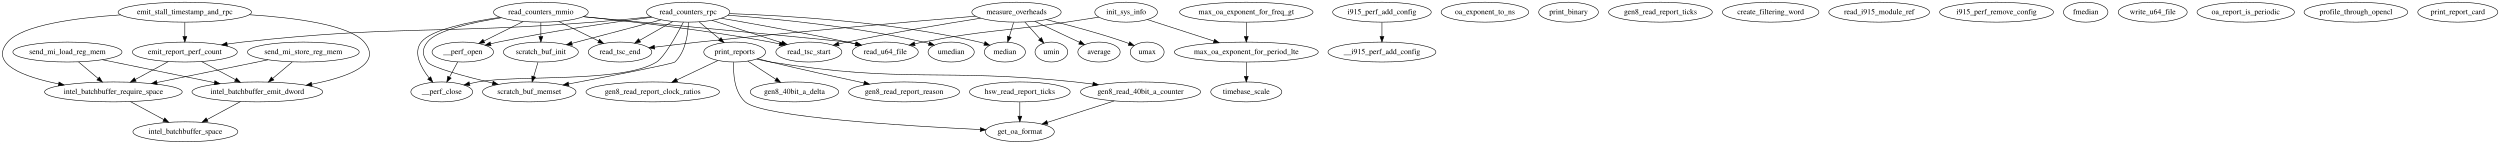
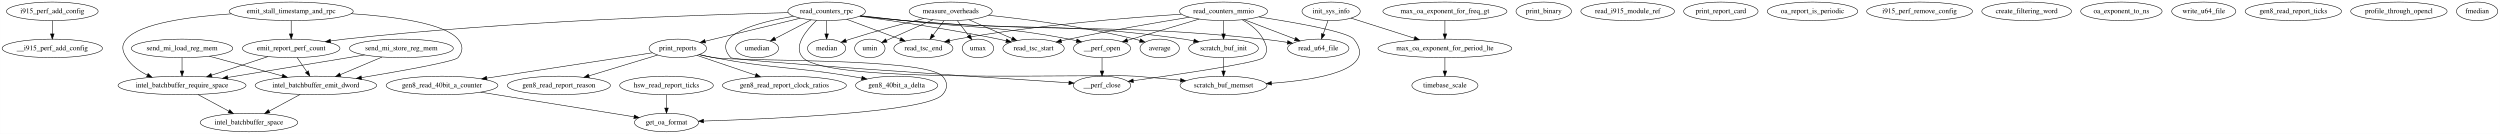
- <svg xmlns="http://www.w3.org/2000/svg" width="4515pt" height="260pt" viewBox="0.00 0.00 4514.89 260.00">
+ <svg xmlns="http://www.w3.org/2000/svg" width="4856pt" height="260pt" viewBox="0.00 0.00 4855.79 260.00">
  <g id="graph0" class="graph" transform="scale(1 1) rotate(0) translate(4 256)">
-     <polygon fill="white" stroke="none" points="-4,4 -4,-256 4510.89,-256 4510.89,4 -4,4" />
+     <polygon fill="white" stroke="none" points="-4,4 -4,-256 4851.79,-256 4851.79,4 -4,4" />
    <g id="node1" class="node">
-       <ellipse fill="none" stroke="black" cx="460.742" cy="-90" rx="118.079" ry="18" />
-       <text text-anchor="middle" x="460.742" y="-86.3" font-family="Times,serif" font-size="14.00">intel_batchbuffer_emit_dword</text>
+       <ellipse fill="none" stroke="black" cx="97.491" cy="-234" rx="89.084" ry="18" />
+       <text text-anchor="middle" x="97.491" y="-230.3" font-family="Times,serif" font-size="14.00">i915_perf_add_config</text>
    </g>
    <g id="node2" class="node">
-       <ellipse fill="none" stroke="black" cx="330.742" cy="-18" rx="94.783" ry="18" />
-       <text text-anchor="middle" x="330.742" y="-14.3" font-family="Times,serif" font-size="14.00">intel_batchbuffer_space</text>
+       <ellipse fill="none" stroke="black" cx="97.491" cy="-162" rx="97.483" ry="18" />
+       <text text-anchor="middle" x="97.491" y="-158.3" font-family="Times,serif" font-size="14.00">__i915_perf_add_config</text>
    </g>
    <g id="edge1" class="edge">
-       <path fill="none" stroke="black" d="M430.263,-72.588C412.252,-62.89 389.26,-50.51 369.913,-40.092" />
-       <polygon fill="black" stroke="black" points="371.494,-36.968 361.03,-35.309 368.175,-43.132 371.494,-36.968" />
+       <path fill="none" stroke="black" d="M97.491,-215.697C97.491,-207.983 97.491,-198.712 97.491,-190.112" />
+       <polygon fill="black" stroke="black" points="100.991,-190.104 97.491,-180.104 93.991,-190.104 100.991,-190.104" />
    </g>
    <g id="node3" class="node">
-       <ellipse fill="none" stroke="black" cx="2491.74" cy="-234" rx="89.084" ry="18" />
-       <text text-anchor="middle" x="2491.74" y="-230.3" font-family="Times,serif" font-size="14.00">i915_perf_add_config</text>
+       <ellipse fill="none" stroke="black" cx="1312.49" cy="-162" rx="55.79" ry="18" />
+       <text text-anchor="middle" x="1312.49" y="-158.3" font-family="Times,serif" font-size="14.00">print_reports</text>
    </g>
    <g id="node4" class="node">
-       <ellipse fill="none" stroke="black" cx="2491.74" cy="-162" rx="97.483" ry="18" />
-       <text text-anchor="middle" x="2491.74" y="-158.3" font-family="Times,serif" font-size="14.00">__i915_perf_add_config</text>
+       <ellipse fill="none" stroke="black" cx="1519.49" cy="-90" rx="120.479" ry="18" />
+       <text text-anchor="middle" x="1519.49" y="-86.3" font-family="Times,serif" font-size="14.00">gen8_read_report_clock_ratios</text>
    </g>
    <g id="edge2" class="edge">
-       <path fill="none" stroke="black" d="M2491.74,-215.697C2491.74,-207.983 2491.74,-198.712 2491.74,-190.112" />
-       <polygon fill="black" stroke="black" points="2495.24,-190.104 2491.74,-180.104 2488.24,-190.104 2495.24,-190.104" />
+       <path fill="none" stroke="black" d="M1349.5,-148.485C1381.07,-137.81 1426.95,-122.293 1463.09,-110.071" />
+       <polygon fill="black" stroke="black" points="1464.66,-113.237 1473.01,-106.718 1462.42,-106.606 1464.66,-113.237" />
    </g>
    <g id="node5" class="node">
-       <ellipse fill="none" stroke="black" cx="972.742" cy="-234" rx="85.585" ry="18" />
-       <text text-anchor="middle" x="972.742" y="-230.3" font-family="Times,serif" font-size="14.00">read_counters_mmio</text>
+       <ellipse fill="none" stroke="black" cx="1737.49" cy="-90" rx="79.886" ry="18" />
+       <text text-anchor="middle" x="1737.49" y="-86.3" font-family="Times,serif" font-size="14.00">gen8_40bit_a_delta</text>
+     </g>
+     <g id="edge3" class="edge">
+       <path fill="none" stroke="black" d="M1354.54,-150.041C1363.71,-147.859 1373.4,-145.715 1382.49,-144 1499.73,-121.893 1530.75,-127.199 1648.49,-108 1655.27,-106.894 1662.33,-105.671 1669.37,-104.403" />
+       <polygon fill="black" stroke="black" points="1670.44,-107.766 1679.64,-102.521 1669.18,-100.88 1670.44,-107.766" />
    </g>
    <g id="node6" class="node">
-       <ellipse fill="none" stroke="black" cx="1456.74" cy="-162" rx="59.59" ry="18" />
-       <text text-anchor="middle" x="1456.74" y="-158.3" font-family="Times,serif" font-size="14.00">read_tsc_start</text>
-     </g>
-     <g id="edge3" class="edge">
-       <path fill="none" stroke="black" d="M1049.64,-225.843C1133.26,-217.441 1270.64,-201.829 1387.74,-180 1392.84,-179.049 1398.13,-177.952 1403.4,-176.783" />
-       <polygon fill="black" stroke="black" points="1404.51,-180.118 1413.47,-174.464 1402.94,-173.297 1404.51,-180.118" />
+       <ellipse fill="none" stroke="black" cx="854.491" cy="-90" rx="108.581" ry="18" />
+       <text text-anchor="middle" x="854.491" y="-86.3" font-family="Times,serif" font-size="14.00">gen8_read_40bit_a_counter</text>
+     </g>
+     <g id="edge4" class="edge">
+       <path fill="none" stroke="black" d="M1263.04,-153.442C1186.08,-141.68 1036.61,-118.835 941.375,-104.279" />
+       <polygon fill="black" stroke="black" points="941.888,-100.817 931.474,-102.766 940.83,-107.737 941.888,-100.817" />
    </g>
    <g id="node7" class="node">
-       <ellipse fill="none" stroke="black" cx="972.742" cy="-162" rx="67.688" ry="18" />
-       <text text-anchor="middle" x="972.742" y="-158.3" font-family="Times,serif" font-size="14.00">scratch_buf_init</text>
-     </g>
-     <g id="edge4" class="edge">
-       <path fill="none" stroke="black" d="M972.742,-215.697C972.742,-207.983 972.742,-198.712 972.742,-190.112" />
-       <polygon fill="black" stroke="black" points="976.242,-190.104 972.742,-180.104 969.242,-190.104 976.242,-190.104" />
+       <ellipse fill="none" stroke="black" cx="1290.49" cy="-18" rx="62.289" ry="18" />
+       <text text-anchor="middle" x="1290.49" y="-14.3" font-family="Times,serif" font-size="14.00">get_oa_format</text>
+     </g>
+     <g id="edge5" class="edge">
+       <path fill="none" stroke="black" d="M1353.73,-149.845C1363.13,-147.622 1373.11,-145.51 1382.49,-144 1431.36,-136.135 1792.94,-144.385 1826.49,-108 1837.34,-96.238 1837.23,-83.857 1826.49,-72 1795.92,-38.26 1501.66,-25.182 1362.61,-20.856" />
+       <polygon fill="black" stroke="black" points="1362.57,-17.353 1352.46,-20.547 1362.35,-24.35 1362.57,-17.353" />
    </g>
    <g id="node8" class="node">
-       <ellipse fill="none" stroke="black" cx="951.742" cy="-90" rx="84.485" ry="18" />
-       <text text-anchor="middle" x="951.742" y="-86.3" font-family="Times,serif" font-size="14.00">scratch_buf_memset</text>
-     </g>
-     <g id="edge5" class="edge">
-       <path fill="none" stroke="black" d="M901.358,-223.891C848.98,-215.57 784.228,-201.29 767.742,-180 757.946,-167.349 758.12,-156.784 767.742,-144 775.168,-134.133 835.966,-117.864 885.675,-105.949" />
-       <polygon fill="black" stroke="black" points="886.529,-109.344 895.449,-103.628 884.911,-102.533 886.529,-109.344" />
+       <ellipse fill="none" stroke="black" cx="1081.49" cy="-90" rx="100.182" ry="18" />
+       <text text-anchor="middle" x="1081.49" y="-86.3" font-family="Times,serif" font-size="14.00">gen8_read_report_reason</text>
+     </g>
+     <g id="edge6" class="edge">
+       <path fill="none" stroke="black" d="M1273.31,-149.125C1236.72,-138.039 1181.65,-121.35 1139.88,-108.695" />
+       <polygon fill="black" stroke="black" points="1140.7,-105.284 1130.11,-105.734 1138.67,-111.983 1140.7,-105.284" />
+     </g>
+     <g id="edge10" class="edge">
+       <path fill="none" stroke="black" d="M929.442,-76.967C1013.44,-63.48 1148.18,-41.848 1227.13,-29.173" />
+       <polygon fill="black" stroke="black" points="1228.1,-32.562 1237.42,-27.521 1226.99,-25.65 1228.1,-32.562" />
    </g>
    <g id="node9" class="node">
-       <ellipse fill="none" stroke="black" cx="831.742" cy="-162" rx="55.491" ry="18" />
-       <text text-anchor="middle" x="831.742" y="-158.3" font-family="Times,serif" font-size="14.00">__perf_open</text>
-     </g>
-     <g id="edge6" class="edge">
-       <path fill="none" stroke="black" d="M940.747,-217.116C919.703,-206.668 892.056,-192.943 869.871,-181.929" />
-       <polygon fill="black" stroke="black" points="871.246,-178.705 860.733,-177.393 868.133,-184.974 871.246,-178.705" />
+       <ellipse fill="none" stroke="black" cx="561.491" cy="-234" rx="120.479" ry="18" />
+       <text text-anchor="middle" x="561.491" y="-230.3" font-family="Times,serif" font-size="14.00">emit_stall_timestamp_and_rpc</text>
    </g>
    <g id="node10" class="node">
-       <ellipse fill="none" stroke="black" cx="1115.74" cy="-162" rx="57.391" ry="18" />
-       <text text-anchor="middle" x="1115.74" y="-158.3" font-family="Times,serif" font-size="14.00">read_tsc_end</text>
+       <ellipse fill="none" stroke="black" cx="561.491" cy="-162" rx="94.783" ry="18" />
+       <text text-anchor="middle" x="561.491" y="-158.3" font-family="Times,serif" font-size="14.00">emit_report_perf_count</text>
    </g>
    <g id="edge7" class="edge">
-       <path fill="none" stroke="black" d="M1004.83,-217.291C1026.26,-206.804 1054.54,-192.957 1077.19,-181.873" />
-       <polygon fill="black" stroke="black" points="1078.75,-185.004 1086.19,-177.464 1075.67,-178.717 1078.75,-185.004" />
+       <path fill="none" stroke="black" d="M561.491,-215.697C561.491,-207.983 561.491,-198.712 561.491,-190.112" />
+       <polygon fill="black" stroke="black" points="564.991,-190.104 561.491,-180.104 557.991,-190.104 564.991,-190.104" />
    </g>
    <g id="node11" class="node">
-       <ellipse fill="none" stroke="black" cx="1594.74" cy="-162" rx="59.59" ry="18" />
-       <text text-anchor="middle" x="1594.74" y="-158.3" font-family="Times,serif" font-size="14.00">read_u64_file</text>
+       <ellipse fill="none" stroke="black" cx="609.491" cy="-90" rx="118.079" ry="18" />
+       <text text-anchor="middle" x="609.491" y="-86.3" font-family="Times,serif" font-size="14.00">intel_batchbuffer_emit_dword</text>
    </g>
    <g id="edge8" class="edge">
-       <path fill="none" stroke="black" d="M1049.43,-225.796C1198.55,-211.767 1514.14,-181.974 1525.74,-180 1531.06,-179.094 1536.58,-178.002 1542.07,-176.813" />
-       <polygon fill="black" stroke="black" points="1542.9,-180.213 1551.88,-174.587 1541.35,-173.387 1542.9,-180.213" />
+       <path fill="none" stroke="black" d="M678.016,-229.4C759.724,-224.134 858.918,-211.273 885.491,-180 895.852,-167.807 895.683,-156.334 885.491,-144 879.372,-136.594 776.296,-118.237 697.892,-105.209" />
+       <polygon fill="black" stroke="black" points="698.414,-101.748 687.977,-103.568 697.271,-108.654 698.414,-101.748" />
    </g>
    <g id="node12" class="node">
-       <ellipse fill="none" stroke="black" cx="793.742" cy="-90" rx="55.79" ry="18" />
-       <text text-anchor="middle" x="793.742" y="-86.3" font-family="Times,serif" font-size="14.00">__perf_close</text>
+       <ellipse fill="none" stroke="black" cx="349.491" cy="-90" rx="124.278" ry="18" />
+       <text text-anchor="middle" x="349.491" y="-86.3" font-family="Times,serif" font-size="14.00">intel_batchbuffer_require_space</text>
    </g>
    <g id="edge9" class="edge">
-       <path fill="none" stroke="black" d="M899.263,-224.665C843.813,-216.684 774.375,-202.483 756.742,-180 741.629,-160.731 755.886,-134.408 770.873,-115.393" />
-       <polygon fill="black" stroke="black" points="773.759,-117.398 777.481,-107.478 768.386,-112.911 773.759,-117.398" />
-     </g>
-     <g id="edge10" class="edge">
-       <path fill="none" stroke="black" d="M967.551,-143.697C965.211,-135.898 962.394,-126.509 959.791,-117.829" />
-       <polygon fill="black" stroke="black" points="963.099,-116.677 956.873,-108.104 956.394,-118.688 963.099,-116.677" />
+       <path fill="none" stroke="black" d="M445.551,-229.143C365.007,-223.738 267.623,-210.816 241.491,-180 231.143,-167.797 233.029,-157.579 241.491,-144 250.864,-128.96 265.888,-118.068 281.787,-110.226" />
+       <polygon fill="black" stroke="black" points="283.55,-113.269 291.213,-105.953 280.66,-106.894 283.55,-113.269" />
+     </g>
+     <g id="edge14" class="edge">
+       <path fill="none" stroke="black" d="M573.111,-144.055C578.746,-135.837 585.635,-125.791 591.896,-116.66" />
+       <polygon fill="black" stroke="black" points="594.877,-118.502 597.645,-108.275 589.104,-114.543 594.877,-118.502" />
+     </g>
+     <g id="edge15" class="edge">
+       <path fill="none" stroke="black" d="M516.272,-146.069C484.396,-135.544 441.445,-121.362 407.113,-110.026" />
+       <polygon fill="black" stroke="black" points="407.81,-106.57 397.217,-106.758 405.615,-113.217 407.81,-106.57" />
+     </g>
+     <g id="node33" class="node">
+       <ellipse fill="none" stroke="black" cx="479.491" cy="-18" rx="94.783" ry="18" />
+       <text text-anchor="middle" x="479.491" y="-14.3" font-family="Times,serif" font-size="14.00">intel_batchbuffer_space</text>
+     </g>
+     <g id="edge45" class="edge">
+       <path fill="none" stroke="black" d="M579.012,-72.588C561.001,-62.89 538.009,-50.51 518.663,-40.092" />
+       <polygon fill="black" stroke="black" points="520.244,-36.968 509.78,-35.309 516.925,-43.132 520.244,-36.968" />
+     </g>
+     <g id="edge47" class="edge">
+       <path fill="none" stroke="black" d="M380.3,-72.411C398.319,-62.708 421.239,-50.366 440.507,-39.992" />
+       <polygon fill="black" stroke="black" points="442.207,-43.051 449.353,-35.228 438.889,-36.888 442.207,-43.051" />
+     </g>
+     <g id="node13" class="node">
+       <ellipse fill="none" stroke="black" cx="775.491" cy="-162" rx="100.983" ry="18" />
+       <text text-anchor="middle" x="775.491" y="-158.3" font-family="Times,serif" font-size="14.00">send_mi_store_reg_mem</text>
+     </g>
+     <g id="edge11" class="edge">
+       <path fill="none" stroke="black" d="M737.823,-145.116C713.904,-135.029 682.738,-121.887 657.109,-111.08" />
+       <polygon fill="black" stroke="black" points="658.159,-107.724 647.585,-107.064 655.439,-114.174 658.159,-107.724" />
+     </g>
+     <g id="edge12" class="edge">
+       <path fill="none" stroke="black" d="M704.189,-149.284C631.048,-137.265 517.113,-118.543 438.194,-105.576" />
+       <polygon fill="black" stroke="black" points="438.702,-102.112 428.266,-103.944 437.567,-109.019 438.702,-102.112" />
+     </g>
+     <g id="node14" class="node">
+       <ellipse fill="none" stroke="black" cx="1290.49" cy="-90" rx="90.984" ry="18" />
+       <text text-anchor="middle" x="1290.49" y="-86.3" font-family="Times,serif" font-size="14.00">hsw_read_report_ticks</text>
+     </g>
+     <g id="edge13" class="edge">
+       <path fill="none" stroke="black" d="M1290.49,-71.697C1290.49,-63.983 1290.49,-54.712 1290.49,-46.112" />
+       <polygon fill="black" stroke="black" points="1293.99,-46.104 1290.49,-36.104 1286.99,-46.104 1293.99,-46.104" />
+     </g>
+     <g id="node15" class="node">
+       <ellipse fill="none" stroke="black" cx="2136.49" cy="-162" rx="55.491" ry="18" />
+       <text text-anchor="middle" x="2136.49" y="-158.3" font-family="Times,serif" font-size="14.00">__perf_open</text>
+     </g>
+     <g id="node16" class="node">
+       <ellipse fill="none" stroke="black" cx="2136.49" cy="-90" rx="55.79" ry="18" />
+       <text text-anchor="middle" x="2136.49" y="-86.3" font-family="Times,serif" font-size="14.00">__perf_close</text>
+     </g>
+     <g id="edge16" class="edge">
+       <path fill="none" stroke="black" d="M2136.49,-143.697C2136.49,-135.983 2136.49,-126.712 2136.49,-118.112" />
+       <polygon fill="black" stroke="black" points="2139.99,-118.104 2136.49,-108.104 2132.99,-118.104 2139.99,-118.104" />
+     </g>
+     <g id="node17" class="node">
+       <ellipse fill="none" stroke="black" cx="1842.49" cy="-234" rx="80.686" ry="18" />
+       <text text-anchor="middle" x="1842.49" y="-230.3" font-family="Times,serif" font-size="14.00">measure_overheads</text>
+     </g>
+     <g id="node18" class="node">
+       <ellipse fill="none" stroke="black" cx="1685.49" cy="-162" rx="29.497" ry="18" />
+       <text text-anchor="middle" x="1685.49" y="-158.3" font-family="Times,serif" font-size="14.00">umin</text>
+     </g>
+     <g id="edge17" class="edge">
+       <path fill="none" stroke="black" d="M1808.12,-217.708C1784.34,-207.129 1751.99,-192.722 1723.49,-180 1721.66,-179.183 1719.78,-178.342 1717.88,-177.494" />
+       <polygon fill="black" stroke="black" points="1718.95,-174.14 1708.4,-173.254 1716.1,-180.531 1718.95,-174.14" />
+     </g>
+     <g id="node19" class="node">
+       <ellipse fill="none" stroke="black" cx="1895.49" cy="-162" rx="30.595" ry="18" />
+       <text text-anchor="middle" x="1895.49" y="-158.3" font-family="Times,serif" font-size="14.00">umax</text>
+     </g>
+     <g id="edge18" class="edge">
+       <path fill="none" stroke="black" d="M1855.32,-216.055C1861.96,-207.292 1870.16,-196.451 1877.43,-186.856" />
+       <polygon fill="black" stroke="black" points="1880.26,-188.915 1883.51,-178.829 1874.68,-184.689 1880.26,-188.915" />
+     </g>
+     <g id="node20" class="node">
+       <ellipse fill="none" stroke="black" cx="2003.49" cy="-162" rx="59.59" ry="18" />
+       <text text-anchor="middle" x="2003.49" y="-158.3" font-family="Times,serif" font-size="14.00">read_tsc_start</text>
+     </g>
+     <g id="edge19" class="edge">
+       <path fill="none" stroke="black" d="M1877.82,-217.638C1902.56,-206.885 1935.7,-192.476 1961.74,-181.154" />
+       <polygon fill="black" stroke="black" points="1963.21,-184.332 1970.98,-177.135 1960.41,-177.913 1963.21,-184.332" />
+     </g>
+     <g id="node21" class="node">
+       <ellipse fill="none" stroke="black" cx="1601.49" cy="-162" rx="37.093" ry="18" />
+       <text text-anchor="middle" x="1601.49" y="-158.3" font-family="Times,serif" font-size="14.00">median</text>
+     </g>
+     <g id="edge20" class="edge">
+       <path fill="none" stroke="black" d="M1790.39,-220.179C1750.9,-210.138 1695.44,-195.343 1647.49,-180 1644.75,-179.124 1641.94,-178.184 1639.12,-177.211" />
+       <polygon fill="black" stroke="black" points="1640.17,-173.871 1629.57,-173.827 1637.83,-180.469 1640.17,-173.871" />
+     </g>
+     <g id="node22" class="node">
+       <ellipse fill="none" stroke="black" cx="1789.49" cy="-162" rx="57.391" ry="18" />
+       <text text-anchor="middle" x="1789.49" y="-158.3" font-family="Times,serif" font-size="14.00">read_tsc_end</text>
+     </g>
+     <g id="edge21" class="edge">
+       <path fill="none" stroke="black" d="M1829.66,-216.055C1823.28,-207.629 1815.45,-197.28 1808.39,-187.966" />
+       <polygon fill="black" stroke="black" points="1811.03,-185.649 1802.2,-179.789 1805.45,-189.874 1811.03,-185.649" />
+     </g>
+     <g id="node23" class="node">
+       <ellipse fill="none" stroke="black" cx="2248.49" cy="-162" rx="38.194" ry="18" />
+       <text text-anchor="middle" x="2248.49" y="-158.3" font-family="Times,serif" font-size="14.00">average</text>
+     </g>
+     <g id="edge22" class="edge">
+       <path fill="none" stroke="black" d="M1915.63,-226.356C1988.56,-218.757 2103.39,-204.141 2200.49,-180 2203.67,-179.211 2206.93,-178.295 2210.18,-177.305" />
+       <polygon fill="black" stroke="black" points="2211.4,-180.587 2219.83,-174.166 2209.24,-173.93 2211.4,-180.587" />
+     </g>
+     <g id="node24" class="node">
+       <ellipse fill="none" stroke="black" cx="1601.49" cy="-234" rx="75.287" ry="18" />
+       <text text-anchor="middle" x="1601.49" y="-230.3" font-family="Times,serif" font-size="14.00">read_counters_rpc</text>
+     </g>
+     <g id="edge24" class="edge">
+       <path fill="none" stroke="black" d="M1550.6,-220.696C1506.21,-209.961 1440.09,-193.963 1382.49,-180 1377.1,-178.692 1371.47,-177.327 1365.85,-175.964" />
+       <polygon fill="black" stroke="black" points="1366.35,-172.483 1355.81,-173.525 1364.7,-179.285 1366.35,-172.483" />
+     </g>
+     <g id="edge23" class="edge">
+       <path fill="none" stroke="black" d="M1526.65,-231.44C1367.65,-227.538 984.62,-215.019 665.491,-180 656.543,-179.018 647.193,-177.786 637.926,-176.435" />
+       <polygon fill="black" stroke="black" points="638.335,-172.957 627.925,-174.93 637.293,-179.879 638.335,-172.957" />
+     </g>
+     <g id="edge29" class="edge">
+       <path fill="none" stroke="black" d="M1668.02,-225.509C1694.33,-222.547 1724.83,-219.113 1752.49,-216 1894.71,-199.994 1931.84,-206.443 2072.49,-180 2077.19,-179.117 2082.05,-178.073 2086.89,-176.943" />
+       <polygon fill="black" stroke="black" points="2087.87,-180.305 2096.76,-174.527 2086.21,-173.506 2087.87,-180.305" />
+     </g>
+     <g id="edge28" class="edge">
+       <path fill="none" stroke="black" d="M1537.38,-224.505C1468.56,-212.91 1374.31,-188.319 1415.49,-144 1421.06,-138.006 1896.25,-106.592 2072.05,-95.162" />
+       <polygon fill="black" stroke="black" points="2072.44,-98.645 2082.19,-94.504 2071.99,-91.659 2072.44,-98.645" />
+     </g>
+     <g id="edge25" class="edge">
+       <path fill="none" stroke="black" d="M1665.82,-224.498C1733.3,-215.181 1842.3,-199.005 1935.49,-180 1940.23,-179.033 1945.15,-177.955 1950.06,-176.826" />
+       <polygon fill="black" stroke="black" points="1951.16,-180.161 1960.09,-174.452 1949.55,-173.349 1951.16,-180.161" />
+     </g>
+     <g id="edge30" class="edge">
+       <path fill="none" stroke="black" d="M1601.49,-215.697C1601.49,-207.983 1601.49,-198.712 1601.49,-190.112" />
+       <polygon fill="black" stroke="black" points="1604.99,-190.104 1601.49,-180.104 1597.99,-190.104 1604.99,-190.104" />
+     </g>
+     <g id="edge31" class="edge">
+       <path fill="none" stroke="black" d="M1640.45,-218.496C1670.76,-207.209 1712.86,-191.532 1744.59,-179.718" />
+       <polygon fill="black" stroke="black" points="1745.93,-182.955 1754.08,-176.185 1743.49,-176.395 1745.93,-182.955" />
+     </g>
+     <g id="node25" class="node">
+       <ellipse fill="none" stroke="black" cx="2556.49" cy="-162" rx="59.59" ry="18" />
+       <text text-anchor="middle" x="2556.49" y="-158.3" font-family="Times,serif" font-size="14.00">read_u64_file</text>
+     </g>
+     <g id="edge26" class="edge">
+       <path fill="none" stroke="black" d="M1666.44,-224.816C1693.07,-221.688 1724.23,-218.319 1752.49,-216 2061.64,-190.637 2141,-212.382 2449.49,-180 2464.84,-178.389 2481.33,-176.065 2496.67,-173.651" />
+       <polygon fill="black" stroke="black" points="2497.24,-177.104 2506.56,-172.057 2496.13,-170.193 2497.24,-177.104" />
+     </g>
+     <g id="node26" class="node">
+       <ellipse fill="none" stroke="black" cx="2372.49" cy="-162" rx="67.688" ry="18" />
+       <text text-anchor="middle" x="2372.49" y="-158.3" font-family="Times,serif" font-size="14.00">scratch_buf_init</text>
+     </g>
+     <g id="edge27" class="edge">
+       <path fill="none" stroke="black" d="M1666.83,-224.981C1693.38,-221.896 1724.38,-218.513 1752.49,-216 1993.39,-194.465 2056.05,-214.169 2295.49,-180 2301.72,-179.112 2308.19,-177.995 2314.62,-176.76" />
+       <polygon fill="black" stroke="black" points="2315.53,-180.146 2324.64,-174.738 2314.14,-173.284 2315.53,-180.146" />
+     </g>
+     <g id="node27" class="node">
+       <ellipse fill="none" stroke="black" cx="1466.49" cy="-162" rx="41.693" ry="18" />
+       <text text-anchor="middle" x="1466.49" y="-158.3" font-family="Times,serif" font-size="14.00">umedian</text>
+     </g>
+     <g id="edge32" class="edge">
+       <path fill="none" stroke="black" d="M1571.53,-217.465C1550.73,-206.68 1522.96,-192.28 1501.2,-180.996" />
+       <polygon fill="black" stroke="black" points="1502.76,-177.866 1492.28,-176.37 1499.54,-184.08 1502.76,-177.866" />
+     </g>
+     <g id="node28" class="node">
+       <ellipse fill="none" stroke="black" cx="2372.49" cy="-90" rx="84.485" ry="18" />
+       <text text-anchor="middle" x="2372.49" y="-86.3" font-family="Times,serif" font-size="14.00">scratch_buf_memset</text>
+     </g>
+     <g id="edge33" class="edge">
+       <path fill="none" stroke="black" d="M1582.17,-216.549C1561.81,-197.302 1535.29,-165.355 1555.49,-144 1604.89,-91.772 2129.82,-113.557 2201.49,-108 2229.97,-105.792 2261.06,-102.858 2288.84,-100.049" />
+       <polygon fill="black" stroke="black" points="2289.31,-103.519 2298.91,-99.022 2288.6,-96.555 2289.31,-103.519" />
    </g>
    <g id="edge36" class="edge">
-       <path fill="none" stroke="black" d="M822.543,-144.055C818.109,-135.887 812.694,-125.912 807.761,-116.824" />
-       <polygon fill="black" stroke="black" points="810.703,-114.908 802.856,-107.789 804.551,-118.247 810.703,-114.908" />
-     </g>
-     <g id="node13" class="node">
-       <ellipse fill="none" stroke="black" cx="543.742" cy="-162" rx="100.983" ry="18" />
-       <text text-anchor="middle" x="543.742" y="-158.3" font-family="Times,serif" font-size="14.00">send_mi_store_reg_mem</text>
-     </g>
-     <g id="edge11" class="edge">
-       <path fill="none" stroke="black" d="M523.65,-144.055C513.047,-135.113 499.877,-124.005 488.331,-114.268" />
-       <polygon fill="black" stroke="black" points="490.55,-111.561 480.649,-107.789 486.037,-116.912 490.55,-111.561" />
-     </g>
-     <g id="node14" class="node">
-       <ellipse fill="none" stroke="black" cx="200.742" cy="-90" rx="124.278" ry="18" />
-       <text text-anchor="middle" x="200.742" y="-86.3" font-family="Times,serif" font-size="14.00">intel_batchbuffer_require_space</text>
-     </g>
-     <g id="edge12" class="edge">
-       <path fill="none" stroke="black" d="M480.03,-147.998C423.322,-136.425 340.174,-119.455 279.35,-107.042" />
-       <polygon fill="black" stroke="black" points="279.905,-103.584 269.407,-105.013 278.506,-110.442 279.905,-103.584" />
+       <path fill="none" stroke="black" d="M2372.49,-143.697C2372.49,-135.983 2372.49,-126.712 2372.49,-118.112" />
+       <polygon fill="black" stroke="black" points="2375.99,-118.104 2372.49,-108.104 2368.99,-118.104 2375.99,-118.104" />
+     </g>
+     <g id="node29" class="node">
+       <ellipse fill="none" stroke="black" cx="2581.49" cy="-234" rx="56.59" ry="18" />
+       <text text-anchor="middle" x="2581.49" y="-230.3" font-family="Times,serif" font-size="14.00">init_sys_info</text>
+     </g>
+     <g id="edge34" class="edge">
+       <path fill="none" stroke="black" d="M2575.44,-216.055C2572.63,-208.176 2569.21,-198.617 2566.06,-189.794" />
+       <polygon fill="black" stroke="black" points="2569.32,-188.516 2562.66,-180.275 2562.73,-190.87 2569.32,-188.516" />
+     </g>
+     <g id="node30" class="node">
+       <ellipse fill="none" stroke="black" cx="2802.49" cy="-162" rx="129.977" ry="18" />
+       <text text-anchor="middle" x="2802.49" y="-158.3" font-family="Times,serif" font-size="14.00">max_oa_exponent_for_period_lte</text>
+     </g>
+     <g id="edge35" class="edge">
+       <path fill="none" stroke="black" d="M2619.99,-220.807C2653.96,-210.046 2704.02,-194.19 2743.12,-181.805" />
+       <polygon fill="black" stroke="black" points="2744.33,-185.093 2752.81,-178.737 2742.22,-178.42 2744.33,-185.093" />
+     </g>
+     <g id="node31" class="node">
+       <ellipse fill="none" stroke="black" cx="2802.49" cy="-90" rx="64.189" ry="18" />
+       <text text-anchor="middle" x="2802.49" y="-86.3" font-family="Times,serif" font-size="14.00">timebase_scale</text>
+     </g>
+     <g id="edge37" class="edge">
+       <path fill="none" stroke="black" d="M2802.49,-143.697C2802.49,-135.983 2802.49,-126.712 2802.49,-118.112" />
+       <polygon fill="black" stroke="black" points="2805.99,-118.104 2802.49,-108.104 2798.99,-118.104 2805.99,-118.104" />
+     </g>
+     <g id="node32" class="node">
+       <ellipse fill="none" stroke="black" cx="2372.49" cy="-234" rx="85.585" ry="18" />
+       <text text-anchor="middle" x="2372.49" y="-230.3" font-family="Times,serif" font-size="14.00">read_counters_mmio</text>
+     </g>
+     <g id="edge40" class="edge">
+       <path fill="none" stroke="black" d="M2325.02,-218.919C2284.6,-206.932 2226.76,-189.774 2185.82,-177.632" />
+       <polygon fill="black" stroke="black" points="2186.64,-174.225 2176.06,-174.737 2184.65,-180.936 2186.64,-174.225" />
+     </g>
+     <g id="edge41" class="edge">
+       <path fill="none" stroke="black" d="M2408.93,-217.511C2424.39,-208.893 2440.81,-196.52 2449.49,-180 2456.94,-165.838 2459.82,-156.222 2449.49,-144 2441.38,-134.398 2285.82,-111.558 2197.12,-99.23" />
+       <polygon fill="black" stroke="black" points="2197.56,-95.757 2187.17,-97.852 2196.6,-102.691 2197.56,-95.757" />
+     </g>
+     <g id="edge42" class="edge">
+       <path fill="none" stroke="black" d="M2306.11,-222.578C2245.16,-212.699 2152.44,-196.892 2072.49,-180 2067.56,-178.959 2062.45,-177.817 2057.34,-176.634" />
+       <polygon fill="black" stroke="black" points="2058.1,-173.217 2047.56,-174.322 2056.49,-180.029 2058.1,-173.217" />
+     </g>
+     <g id="edge38" class="edge">
+       <path fill="none" stroke="black" d="M2290.48,-228.401C2188.07,-221.786 2007.81,-207.265 1855.49,-180 1850.52,-179.111 1845.38,-178.046 1840.25,-176.888" />
+       <polygon fill="black" stroke="black" points="1841.01,-173.471 1830.47,-174.571 1839.4,-180.283 1841.01,-173.471" />
    </g>
    <g id="edge43" class="edge">
-       <path fill="none" stroke="black" d="M231.55,-72.411C249.57,-62.708 272.49,-50.366 291.758,-39.992" />
-       <polygon fill="black" stroke="black" points="293.458,-43.051 300.603,-35.228 290.139,-36.888 293.458,-43.051" />
-     </g>
-     <g id="node15" class="node">
-       <ellipse fill="none" stroke="black" cx="2246.74" cy="-162" rx="129.977" ry="18" />
-       <text text-anchor="middle" x="2246.74" y="-158.3" font-family="Times,serif" font-size="14.00">max_oa_exponent_for_period_lte</text>
-     </g>
-     <g id="node16" class="node">
-       <ellipse fill="none" stroke="black" cx="2246.74" cy="-90" rx="64.189" ry="18" />
-       <text text-anchor="middle" x="2246.74" y="-86.3" font-family="Times,serif" font-size="14.00">timebase_scale</text>
-     </g>
-     <g id="edge13" class="edge">
-       <path fill="none" stroke="black" d="M2246.74,-143.697C2246.74,-135.983 2246.74,-126.712 2246.74,-118.112" />
-       <polygon fill="black" stroke="black" points="2250.24,-118.104 2246.74,-108.104 2243.24,-118.104 2250.24,-118.104" />
-     </g>
-     <g id="node17" class="node">
-       <ellipse fill="none" stroke="black" cx="117.742" cy="-162" rx="98.583" ry="18" />
-       <text text-anchor="middle" x="117.742" y="-158.3" font-family="Times,serif" font-size="14.00">send_mi_load_reg_mem</text>
-     </g>
-     <g id="edge15" class="edge">
-       <path fill="none" stroke="black" d="M181.053,-148.079C238.079,-136.441 322.078,-119.299 383.13,-106.839" />
-       <polygon fill="black" stroke="black" points="384.007,-110.232 393.105,-104.803 382.607,-103.374 384.007,-110.232" />
-     </g>
-     <g id="edge14" class="edge">
-       <path fill="none" stroke="black" d="M137.834,-144.055C148.437,-135.113 161.607,-124.005 173.153,-114.268" />
-       <polygon fill="black" stroke="black" points="175.447,-116.912 180.835,-107.789 170.934,-111.561 175.447,-116.912" />
-     </g>
-     <g id="node18" class="node">
-       <ellipse fill="none" stroke="black" cx="1831.74" cy="-234" rx="80.686" ry="18" />
-       <text text-anchor="middle" x="1831.74" y="-230.3" font-family="Times,serif" font-size="14.00">measure_overheads</text>
-     </g>
-     <g id="edge16" class="edge">
-       <path fill="none" stroke="black" d="M1767.02,-223.14C1704.91,-213.36 1608.59,-197.359 1525.74,-180 1520.81,-178.967 1515.7,-177.831 1510.59,-176.651" />
-       <polygon fill="black" stroke="black" points="1511.34,-173.234 1500.81,-174.344 1509.74,-180.047 1511.34,-173.234" />
-     </g>
-     <g id="edge20" class="edge">
-       <path fill="none" stroke="black" d="M1757.83,-226.82C1648.47,-217.529 1437.13,-199.016 1257.74,-180 1231.59,-177.228 1202.78,-173.84 1177.97,-170.82" />
-       <polygon fill="black" stroke="black" points="1178.32,-167.336 1167.97,-169.595 1177.47,-174.285 1178.32,-167.336" />
-     </g>
-     <g id="node19" class="node">
-       <ellipse fill="none" stroke="black" cx="1894.74" cy="-162" rx="29.497" ry="18" />
-       <text text-anchor="middle" x="1894.74" y="-158.3" font-family="Times,serif" font-size="14.00">umin</text>
-     </g>
-     <g id="edge17" class="edge">
-       <path fill="none" stroke="black" d="M1846.99,-216.055C1855.15,-206.988 1865.32,-195.694 1874.17,-185.86" />
-       <polygon fill="black" stroke="black" points="1876.83,-188.131 1880.92,-178.356 1871.63,-183.448 1876.83,-188.131" />
-     </g>
-     <g id="node20" class="node">
-       <ellipse fill="none" stroke="black" cx="1980.74" cy="-162" rx="38.194" ry="18" />
-       <text text-anchor="middle" x="1980.74" y="-158.3" font-family="Times,serif" font-size="14.00">average</text>
-     </g>
-     <g id="edge18" class="edge">
-       <path fill="none" stroke="black" d="M1864.81,-217.465C1888.73,-206.228 1921,-191.067 1945.42,-179.594" />
-       <polygon fill="black" stroke="black" points="1947.13,-182.658 1954.69,-175.238 1944.15,-176.322 1947.13,-182.658" />
-     </g>
-     <g id="node21" class="node">
-       <ellipse fill="none" stroke="black" cx="2067.74" cy="-162" rx="30.595" ry="18" />
-       <text text-anchor="middle" x="2067.74" y="-158.3" font-family="Times,serif" font-size="14.00">umax</text>
-     </g>
-     <g id="edge19" class="edge">
-       <path fill="none" stroke="black" d="M1885.59,-220.564C1925.31,-210.878 1980.44,-196.361 2027.74,-180 2030.11,-179.18 2032.54,-178.286 2034.98,-177.352" />
-       <polygon fill="black" stroke="black" points="2036.29,-180.595 2044.26,-173.615 2033.68,-174.101 2036.29,-180.595" />
-     </g>
-     <g id="node22" class="node">
-       <ellipse fill="none" stroke="black" cx="1810.74" cy="-162" rx="37.093" ry="18" />
-       <text text-anchor="middle" x="1810.74" y="-158.3" font-family="Times,serif" font-size="14.00">median</text>
-     </g>
-     <g id="edge21" class="edge">
-       <path fill="none" stroke="black" d="M1826.55,-215.697C1824.21,-207.898 1821.39,-198.509 1818.79,-189.829" />
-       <polygon fill="black" stroke="black" points="1822.1,-188.677 1815.87,-180.104 1815.39,-190.688 1822.1,-188.677" />
-     </g>
-     <g id="node23" class="node">
-       <ellipse fill="none" stroke="black" cx="2246.74" cy="-234" rx="120.479" ry="18" />
-       <text text-anchor="middle" x="2246.74" y="-230.3" font-family="Times,serif" font-size="14.00">max_oa_exponent_for_freq_gt</text>
-     </g>
-     <g id="edge22" class="edge">
-       <path fill="none" stroke="black" d="M2246.74,-215.697C2246.74,-207.983 2246.74,-198.712 2246.74,-190.112" />
-       <polygon fill="black" stroke="black" points="2250.24,-190.104 2246.74,-180.104 2243.24,-190.104 2250.24,-190.104" />
-     </g>
-     <g id="node24" class="node">
-       <ellipse fill="none" stroke="black" cx="329.742" cy="-162" rx="94.783" ry="18" />
-       <text text-anchor="middle" x="329.742" y="-158.3" font-family="Times,serif" font-size="14.00">emit_report_perf_count</text>
-     </g>
-     <g id="edge23" class="edge">
-       <path fill="none" stroke="black" d="M360.125,-144.765C378.265,-135.072 401.506,-122.653 421.08,-112.193" />
-       <polygon fill="black" stroke="black" points="422.899,-115.19 430.07,-107.39 419.6,-109.016 422.899,-115.19" />
-     </g>
-     <g id="edge24" class="edge">
-       <path fill="none" stroke="black" d="M299.822,-144.765C282.088,-135.142 259.403,-122.832 240.215,-112.419" />
-       <polygon fill="black" stroke="black" points="241.854,-109.327 231.395,-107.633 238.515,-115.479 241.854,-109.327" />
-     </g>
-     <g id="node25" class="node">
-       <ellipse fill="none" stroke="black" cx="1238.74" cy="-234" rx="75.287" ry="18" />
-       <text text-anchor="middle" x="1238.74" y="-230.3" font-family="Times,serif" font-size="14.00">read_counters_rpc</text>
-     </g>
-     <g id="edge34" class="edge">
-       <path fill="none" stroke="black" d="M1281.81,-219.17C1318.03,-207.539 1369.82,-190.912 1407.64,-178.766" />
-       <polygon fill="black" stroke="black" points="1408.97,-182.014 1417.43,-175.625 1406.83,-175.349 1408.97,-182.014" />
-     </g>
-     <g id="edge25" class="edge">
-       <path fill="none" stroke="black" d="M1189.95,-220.161C1144.45,-208.185 1076.59,-190.329 1028.86,-177.768" />
-       <polygon fill="black" stroke="black" points="1029.56,-174.332 1018.99,-175.172 1027.77,-181.102 1029.56,-174.332" />
-     </g>
-     <g id="edge26" class="edge">
-       <path fill="none" stroke="black" d="M1239.16,-215.916C1238.66,-195.748 1234.59,-162.607 1214.74,-144 1211.18,-140.666 1099.72,-119.01 1023.06,-104.432" />
-       <polygon fill="black" stroke="black" points="1023.43,-100.941 1012.95,-102.514 1022.12,-107.818 1023.43,-100.941" />
-     </g>
-     <g id="edge27" class="edge">
-       <path fill="none" stroke="black" d="M1173.25,-224.987C1103.95,-216.018 991.577,-200.073 895.742,-180 891.318,-179.073 886.744,-178.031 882.17,-176.929" />
-       <polygon fill="black" stroke="black" points="882.764,-173.47 872.214,-174.446 881.07,-180.262 882.764,-173.47" />
-     </g>
-     <g id="edge33" class="edge">
-       <path fill="none" stroke="black" d="M1210.83,-217.116C1193.17,-207.063 1170.17,-193.975 1151.22,-183.188" />
-       <polygon fill="black" stroke="black" points="1152.7,-180.006 1142.28,-178.101 1149.24,-186.09 1152.7,-180.006" />
-     </g>
-     <g id="edge29" class="edge">
-       <path fill="none" stroke="black" d="M1298.59,-223.007C1356.79,-213.04 1447.6,-196.825 1525.74,-180 1530.67,-178.94 1535.77,-177.785 1540.88,-176.593" />
-       <polygon fill="black" stroke="black" points="1541.74,-179.987 1550.66,-174.271 1540.12,-173.177 1541.74,-179.987" />
-     </g>
-     <g id="edge30" class="edge">
-       <path fill="none" stroke="black" d="M1230.16,-216.041C1218,-192.727 1195.69,-152.669 1181.74,-144 1120.4,-105.877 929.753,-121.172 858.742,-108 853.975,-107.116 849.043,-106.071 844.125,-104.94" />
-       <polygon fill="black" stroke="black" points="844.648,-101.466 834.106,-102.524 843.007,-108.271 844.648,-101.466" />
-     </g>
-     <g id="edge31" class="edge">
-       <path fill="none" stroke="black" d="M1313.75,-231.398C1416.68,-227.858 1606.91,-216.491 1764.74,-180 1767.72,-179.313 1770.76,-178.484 1773.79,-177.568" />
-       <polygon fill="black" stroke="black" points="1774.96,-180.868 1783.36,-174.408 1772.77,-174.221 1774.96,-180.868" />
-     </g>
-     <g id="edge28" class="edge">
-       <path fill="none" stroke="black" d="M1171.8,-225.682C1140.26,-222.404 1102.1,-218.682 1067.74,-216 786.366,-194.035 714.287,-210.808 433.742,-180 424.794,-179.017 415.444,-177.785 406.176,-176.434" />
-       <polygon fill="black" stroke="black" points="406.585,-172.956 396.176,-174.928 405.543,-179.878 406.585,-172.956" />
-     </g>
-     <g id="node26" class="node">
-       <ellipse fill="none" stroke="black" cx="1713.74" cy="-162" rx="41.693" ry="18" />
-       <text text-anchor="middle" x="1713.74" y="-158.3" font-family="Times,serif" font-size="14.00">umedian</text>
-     </g>
-     <g id="edge32" class="edge">
-       <path fill="none" stroke="black" d="M1310.58,-228.521C1395.72,-222.187 1541.45,-208.105 1663.74,-180 1666.96,-179.261 1670.26,-178.393 1673.56,-177.448" />
-       <polygon fill="black" stroke="black" points="1674.83,-180.719 1683.35,-174.431 1672.77,-174.03 1674.83,-180.719" />
-     </g>
-     <g id="node27" class="node">
-       <ellipse fill="none" stroke="black" cx="1322.74" cy="-162" rx="55.79" ry="18" />
-       <text text-anchor="middle" x="1322.74" y="-158.3" font-family="Times,serif" font-size="14.00">print_reports</text>
-     </g>
-     <g id="edge35" class="edge">
-       <path fill="none" stroke="black" d="M1258.65,-216.411C1269.69,-207.213 1283.57,-195.644 1295.59,-185.627" />
-       <polygon fill="black" stroke="black" points="1298.11,-188.079 1303.56,-178.988 1293.63,-182.701 1298.11,-188.079" />
-     </g>
-     <g id="node31" class="node">
-       <ellipse fill="none" stroke="black" cx="1837.74" cy="-18" rx="62.289" ry="18" />
-       <text text-anchor="middle" x="1837.74" y="-14.3" font-family="Times,serif" font-size="14.00">get_oa_format</text>
+       <path fill="none" stroke="black" d="M2411.96,-217.983C2441.12,-206.891 2480.86,-191.772 2511.29,-180.195" />
+       <polygon fill="black" stroke="black" points="2512.72,-183.397 2520.82,-176.57 2510.23,-176.854 2512.72,-183.397" />
+     </g>
+     <g id="edge44" class="edge">
+       <path fill="none" stroke="black" d="M2372.49,-215.697C2372.49,-207.983 2372.49,-198.712 2372.49,-190.112" />
+       <polygon fill="black" stroke="black" points="2375.99,-190.104 2372.49,-180.104 2368.99,-190.104 2375.99,-190.104" />
+     </g>
+     <g id="edge39" class="edge">
+       <path fill="none" stroke="black" d="M2441.25,-223.117C2512.09,-212.233 2613.82,-194.369 2625.49,-180 2673.66,-120.691 2556.12,-100.848 2465.52,-94.244" />
+       <polygon fill="black" stroke="black" points="2465.67,-90.746 2455.46,-93.556 2465.19,-97.73 2465.67,-90.746" />
+     </g>
+     <g id="node34" class="node">
+       <ellipse fill="none" stroke="black" cx="2802.49" cy="-234" rx="120.479" ry="18" />
+       <text text-anchor="middle" x="2802.49" y="-230.3" font-family="Times,serif" font-size="14.00">max_oa_exponent_for_freq_gt</text>
    </g>
    <g id="edge46" class="edge">
-       <path fill="none" stroke="black" d="M1320.98,-143.704C1319.96,-123.328 1321.79,-89.981 1341.74,-72 1372.63,-44.165 1636.32,-28.265 1766.13,-22.059" />
-       <polygon fill="black" stroke="black" points="1766.55,-25.543 1776.38,-21.576 1766.22,-18.551 1766.55,-25.543" />
-     </g>
-     <g id="node32" class="node">
-       <ellipse fill="none" stroke="black" cx="1174.74" cy="-90" rx="120.479" ry="18" />
-       <text text-anchor="middle" x="1174.74" y="-86.3" font-family="Times,serif" font-size="14.00">gen8_read_report_clock_ratios</text>
-     </g>
-     <g id="edge44" class="edge">
-       <path fill="none" stroke="black" d="M1292.43,-146.666C1271.08,-136.566 1242.17,-122.891 1218.34,-111.622" />
-       <polygon fill="black" stroke="black" points="1219.69,-108.388 1209.15,-107.276 1216.7,-114.716 1219.69,-108.388" />
-     </g>
-     <g id="node33" class="node">
-       <ellipse fill="none" stroke="black" cx="1430.74" cy="-90" rx="79.886" ry="18" />
-       <text text-anchor="middle" x="1430.74" y="-86.3" font-family="Times,serif" font-size="14.00">gen8_40bit_a_delta</text>
-     </g>
-     <g id="edge45" class="edge">
-       <path fill="none" stroke="black" d="M1346.44,-145.638C1361.22,-136.062 1380.47,-123.587 1396.84,-112.974" />
-       <polygon fill="black" stroke="black" points="1399.1,-115.677 1405.59,-107.301 1395.3,-109.803 1399.1,-115.677" />
-     </g>
-     <g id="node34" class="node">
-       <ellipse fill="none" stroke="black" cx="2055.74" cy="-90" rx="108.581" ry="18" />
-       <text text-anchor="middle" x="2055.74" y="-86.3" font-family="Times,serif" font-size="14.00">gen8_read_40bit_a_counter</text>
-     </g>
-     <g id="edge47" class="edge">
-       <path fill="none" stroke="black" d="M1362.71,-149.272C1370.93,-147.222 1379.57,-145.324 1387.74,-144 1629.56,-104.831 1694.1,-133.485 1937.74,-108 1948.04,-106.923 1958.81,-105.618 1969.49,-104.215" />
-       <polygon fill="black" stroke="black" points="1970.24,-107.647 1979.68,-102.844 1969.3,-100.709 1970.24,-107.647" />
+       <path fill="none" stroke="black" d="M2802.49,-215.697C2802.49,-207.983 2802.49,-198.712 2802.49,-190.112" />
+       <polygon fill="black" stroke="black" points="2805.99,-190.104 2802.49,-180.104 2798.99,-190.104 2805.99,-190.104" />
    </g>
    <g id="node35" class="node">
-       <ellipse fill="none" stroke="black" cx="1628.74" cy="-90" rx="100.182" ry="18" />
-       <text text-anchor="middle" x="1628.74" y="-86.3" font-family="Times,serif" font-size="14.00">gen8_read_report_reason</text>
+       <ellipse fill="none" stroke="black" cx="349.491" cy="-162" rx="98.583" ry="18" />
+       <text text-anchor="middle" x="349.491" y="-158.3" font-family="Times,serif" font-size="14.00">send_mi_load_reg_mem</text>
+     </g>
+     <g id="edge49" class="edge">
+       <path fill="none" stroke="black" d="M402.42,-146.75C443.417,-135.712 500.419,-120.366 544.24,-108.568" />
+       <polygon fill="black" stroke="black" points="545.197,-111.935 553.943,-105.955 543.377,-105.175 545.197,-111.935" />
    </g>
    <g id="edge48" class="edge">
-       <path fill="none" stroke="black" d="M1364.29,-149.873C1372.07,-147.864 1380.14,-145.828 1387.74,-144 1444.13,-130.432 1508.27,-116.394 1556.2,-106.176" />
-       <polygon fill="black" stroke="black" points="1557.12,-109.559 1566.17,-104.055 1555.66,-102.712 1557.12,-109.559" />
-     </g>
-     <g id="node28" class="node">
-       <ellipse fill="none" stroke="black" cx="329.742" cy="-234" rx="120.479" ry="18" />
-       <text text-anchor="middle" x="329.742" y="-230.3" font-family="Times,serif" font-size="14.00">emit_stall_timestamp_and_rpc</text>
-     </g>
-     <g id="edge38" class="edge">
-       <path fill="none" stroke="black" d="M446.266,-229.4C527.975,-224.134 627.169,-211.273 653.742,-180 688.1,-139.564 622.955,-116.473 559.255,-104" />
-       <polygon fill="black" stroke="black" points="559.533,-100.491 549.06,-102.088 558.243,-107.371 559.533,-100.491" />
-     </g>
-     <g id="edge37" class="edge">
-       <path fill="none" stroke="black" d="M213.802,-229.143C133.257,-223.738 35.874,-210.816 9.742,-180 -24.003,-140.207 39.133,-117.129 101.676,-104.492" />
-       <polygon fill="black" stroke="black" points="102.541,-107.89 111.693,-102.553 101.21,-101.018 102.541,-107.89" />
-     </g>
-     <g id="edge39" class="edge">
-       <path fill="none" stroke="black" d="M329.742,-215.697C329.742,-207.983 329.742,-198.712 329.742,-190.112" />
-       <polygon fill="black" stroke="black" points="333.242,-190.104 329.742,-180.104 326.242,-190.104 333.242,-190.104" />
-     </g>
-     <g id="node29" class="node">
-       <ellipse fill="none" stroke="black" cx="2029.74" cy="-234" rx="56.59" ry="18" />
-       <text text-anchor="middle" x="2029.74" y="-230.3" font-family="Times,serif" font-size="14.00">init_sys_info</text>
-     </g>
-     <g id="edge41" class="edge">
-       <path fill="none" stroke="black" d="M1980.58,-225.07C1962.13,-222.145 1940.99,-218.852 1921.74,-216 1806.78,-198.964 1776.83,-202.125 1662.74,-180 1657.99,-179.078 1653.07,-178.033 1648.16,-176.924" />
-       <polygon fill="black" stroke="black" points="1648.65,-173.446 1638.12,-174.578 1647.06,-180.262 1648.65,-173.446" />
-     </g>
-     <g id="edge40" class="edge">
-       <path fill="none" stroke="black" d="M2068.04,-220.647C2101.21,-209.946 2149.73,-194.296 2187.84,-182.001" />
-       <polygon fill="black" stroke="black" points="2189.35,-185.193 2197.79,-178.792 2187.2,-178.531 2189.35,-185.193" />
-     </g>
-     <g id="node30" class="node">
-       <ellipse fill="none" stroke="black" cx="1837.74" cy="-90" rx="90.984" ry="18" />
-       <text text-anchor="middle" x="1837.74" y="-86.3" font-family="Times,serif" font-size="14.00">hsw_read_report_ticks</text>
-     </g>
-     <g id="edge42" class="edge">
-       <path fill="none" stroke="black" d="M1837.74,-71.697C1837.74,-63.983 1837.74,-54.712 1837.74,-46.112" />
-       <polygon fill="black" stroke="black" points="1841.24,-46.104 1837.74,-36.104 1834.24,-46.104 1841.24,-46.104" />
-     </g>
-     <g id="edge49" class="edge">
-       <path fill="none" stroke="black" d="M2008.17,-73.725C1972.56,-62.289 1923.95,-46.682 1887.76,-35.061" />
-       <polygon fill="black" stroke="black" points="1888.49,-31.62 1877.9,-31.896 1886.35,-38.285 1888.49,-31.62" />
+       <path fill="none" stroke="black" d="M349.491,-143.697C349.491,-135.983 349.491,-126.712 349.491,-118.112" />
+       <polygon fill="black" stroke="black" points="352.991,-118.104 349.491,-108.104 345.991,-118.104 352.991,-118.104" />
    </g>
    <g id="node36" class="node">
-       <ellipse fill="none" stroke="black" cx="2677.74" cy="-234" rx="79.087" ry="18" />
-       <text text-anchor="middle" x="2677.74" y="-230.3" font-family="Times,serif" font-size="14.00">oa_exponent_to_ns</text>
+       <ellipse fill="none" stroke="black" cx="2994.49" cy="-234" rx="53.891" ry="18" />
+       <text text-anchor="middle" x="2994.49" y="-230.3" font-family="Times,serif" font-size="14.00">print_binary</text>
    </g>
    <g id="node37" class="node">
-       <ellipse fill="none" stroke="black" cx="2828.74" cy="-234" rx="53.891" ry="18" />
-       <text text-anchor="middle" x="2828.74" y="-230.3" font-family="Times,serif" font-size="14.00">print_binary</text>
+       <ellipse fill="none" stroke="black" cx="3157.49" cy="-234" rx="90.984" ry="18" />
+       <text text-anchor="middle" x="3157.49" y="-230.3" font-family="Times,serif" font-size="14.00">read_i915_module_ref</text>
    </g>
    <g id="node38" class="node">
-       <ellipse fill="none" stroke="black" cx="2994.74" cy="-234" rx="93.683" ry="18" />
-       <text text-anchor="middle" x="2994.74" y="-230.3" font-family="Times,serif" font-size="14.00">gen8_read_report_ticks</text>
+       <ellipse fill="none" stroke="black" cx="3338.49" cy="-234" rx="72.287" ry="18" />
+       <text text-anchor="middle" x="3338.49" y="-230.3" font-family="Times,serif" font-size="14.00">print_report_card</text>
    </g>
    <g id="node39" class="node">
-       <ellipse fill="none" stroke="black" cx="3193.74" cy="-234" rx="87.185" ry="18" />
-       <text text-anchor="middle" x="3193.74" y="-230.3" font-family="Times,serif" font-size="14.00">create_filtering_word</text>
+       <ellipse fill="none" stroke="black" cx="3516.49" cy="-234" rx="87.985" ry="18" />
+       <text text-anchor="middle" x="3516.49" y="-230.3" font-family="Times,serif" font-size="14.00">oa_report_is_periodic</text>
    </g>
    <g id="node40" class="node">
-       <ellipse fill="none" stroke="black" cx="3389.74" cy="-234" rx="90.984" ry="18" />
-       <text text-anchor="middle" x="3389.74" y="-230.3" font-family="Times,serif" font-size="14.00">read_i915_module_ref</text>
+       <ellipse fill="none" stroke="black" cx="3724.49" cy="-234" rx="102.882" ry="18" />
+       <text text-anchor="middle" x="3724.49" y="-230.3" font-family="Times,serif" font-size="14.00">i915_perf_remove_config</text>
    </g>
    <g id="node41" class="node">
-       <ellipse fill="none" stroke="black" cx="3601.74" cy="-234" rx="102.882" ry="18" />
-       <text text-anchor="middle" x="3601.74" y="-230.3" font-family="Times,serif" font-size="14.00">i915_perf_remove_config</text>
+       <ellipse fill="none" stroke="black" cx="3932.49" cy="-234" rx="87.185" ry="18" />
+       <text text-anchor="middle" x="3932.49" y="-230.3" font-family="Times,serif" font-size="14.00">create_filtering_word</text>
    </g>
    <g id="node42" class="node">
-       <ellipse fill="none" stroke="black" cx="3762.74" cy="-234" rx="40.094" ry="18" />
-       <text text-anchor="middle" x="3762.74" y="-230.3" font-family="Times,serif" font-size="14.00">fmedian</text>
+       <ellipse fill="none" stroke="black" cx="4116.49" cy="-234" rx="79.087" ry="18" />
+       <text text-anchor="middle" x="4116.49" y="-230.3" font-family="Times,serif" font-size="14.00">oa_exponent_to_ns</text>
    </g>
    <g id="node43" class="node">
-       <ellipse fill="none" stroke="black" cx="3883.74" cy="-234" rx="62.289" ry="18" />
-       <text text-anchor="middle" x="3883.74" y="-230.3" font-family="Times,serif" font-size="14.00">write_u64_file</text>
+       <ellipse fill="none" stroke="black" cx="4276.49" cy="-234" rx="62.289" ry="18" />
+       <text text-anchor="middle" x="4276.49" y="-230.3" font-family="Times,serif" font-size="14.00">write_u64_file</text>
    </g>
    <g id="node44" class="node">
-       <ellipse fill="none" stroke="black" cx="4051.74" cy="-234" rx="87.985" ry="18" />
-       <text text-anchor="middle" x="4051.74" y="-230.3" font-family="Times,serif" font-size="14.00">oa_report_is_periodic</text>
+       <ellipse fill="none" stroke="black" cx="4450.49" cy="-234" rx="93.683" ry="18" />
+       <text text-anchor="middle" x="4450.49" y="-230.3" font-family="Times,serif" font-size="14.00">gen8_read_report_ticks</text>
    </g>
    <g id="node45" class="node">
-       <ellipse fill="none" stroke="black" cx="4250.74" cy="-234" rx="93.683" ry="18" />
-       <text text-anchor="middle" x="4250.74" y="-230.3" font-family="Times,serif" font-size="14.00">profile_through_opencl</text>
+       <ellipse fill="none" stroke="black" cx="4655.49" cy="-234" rx="93.683" ry="18" />
+       <text text-anchor="middle" x="4655.49" y="-230.3" font-family="Times,serif" font-size="14.00">profile_through_opencl</text>
    </g>
    <g id="node46" class="node">
-       <ellipse fill="none" stroke="black" cx="4434.74" cy="-234" rx="72.287" ry="18" />
-       <text text-anchor="middle" x="4434.74" y="-230.3" font-family="Times,serif" font-size="14.00">print_report_card</text>
+       <ellipse fill="none" stroke="black" cx="4807.49" cy="-234" rx="40.094" ry="18" />
+       <text text-anchor="middle" x="4807.49" y="-230.3" font-family="Times,serif" font-size="14.00">fmedian</text>
    </g>
  </g>
</svg>
